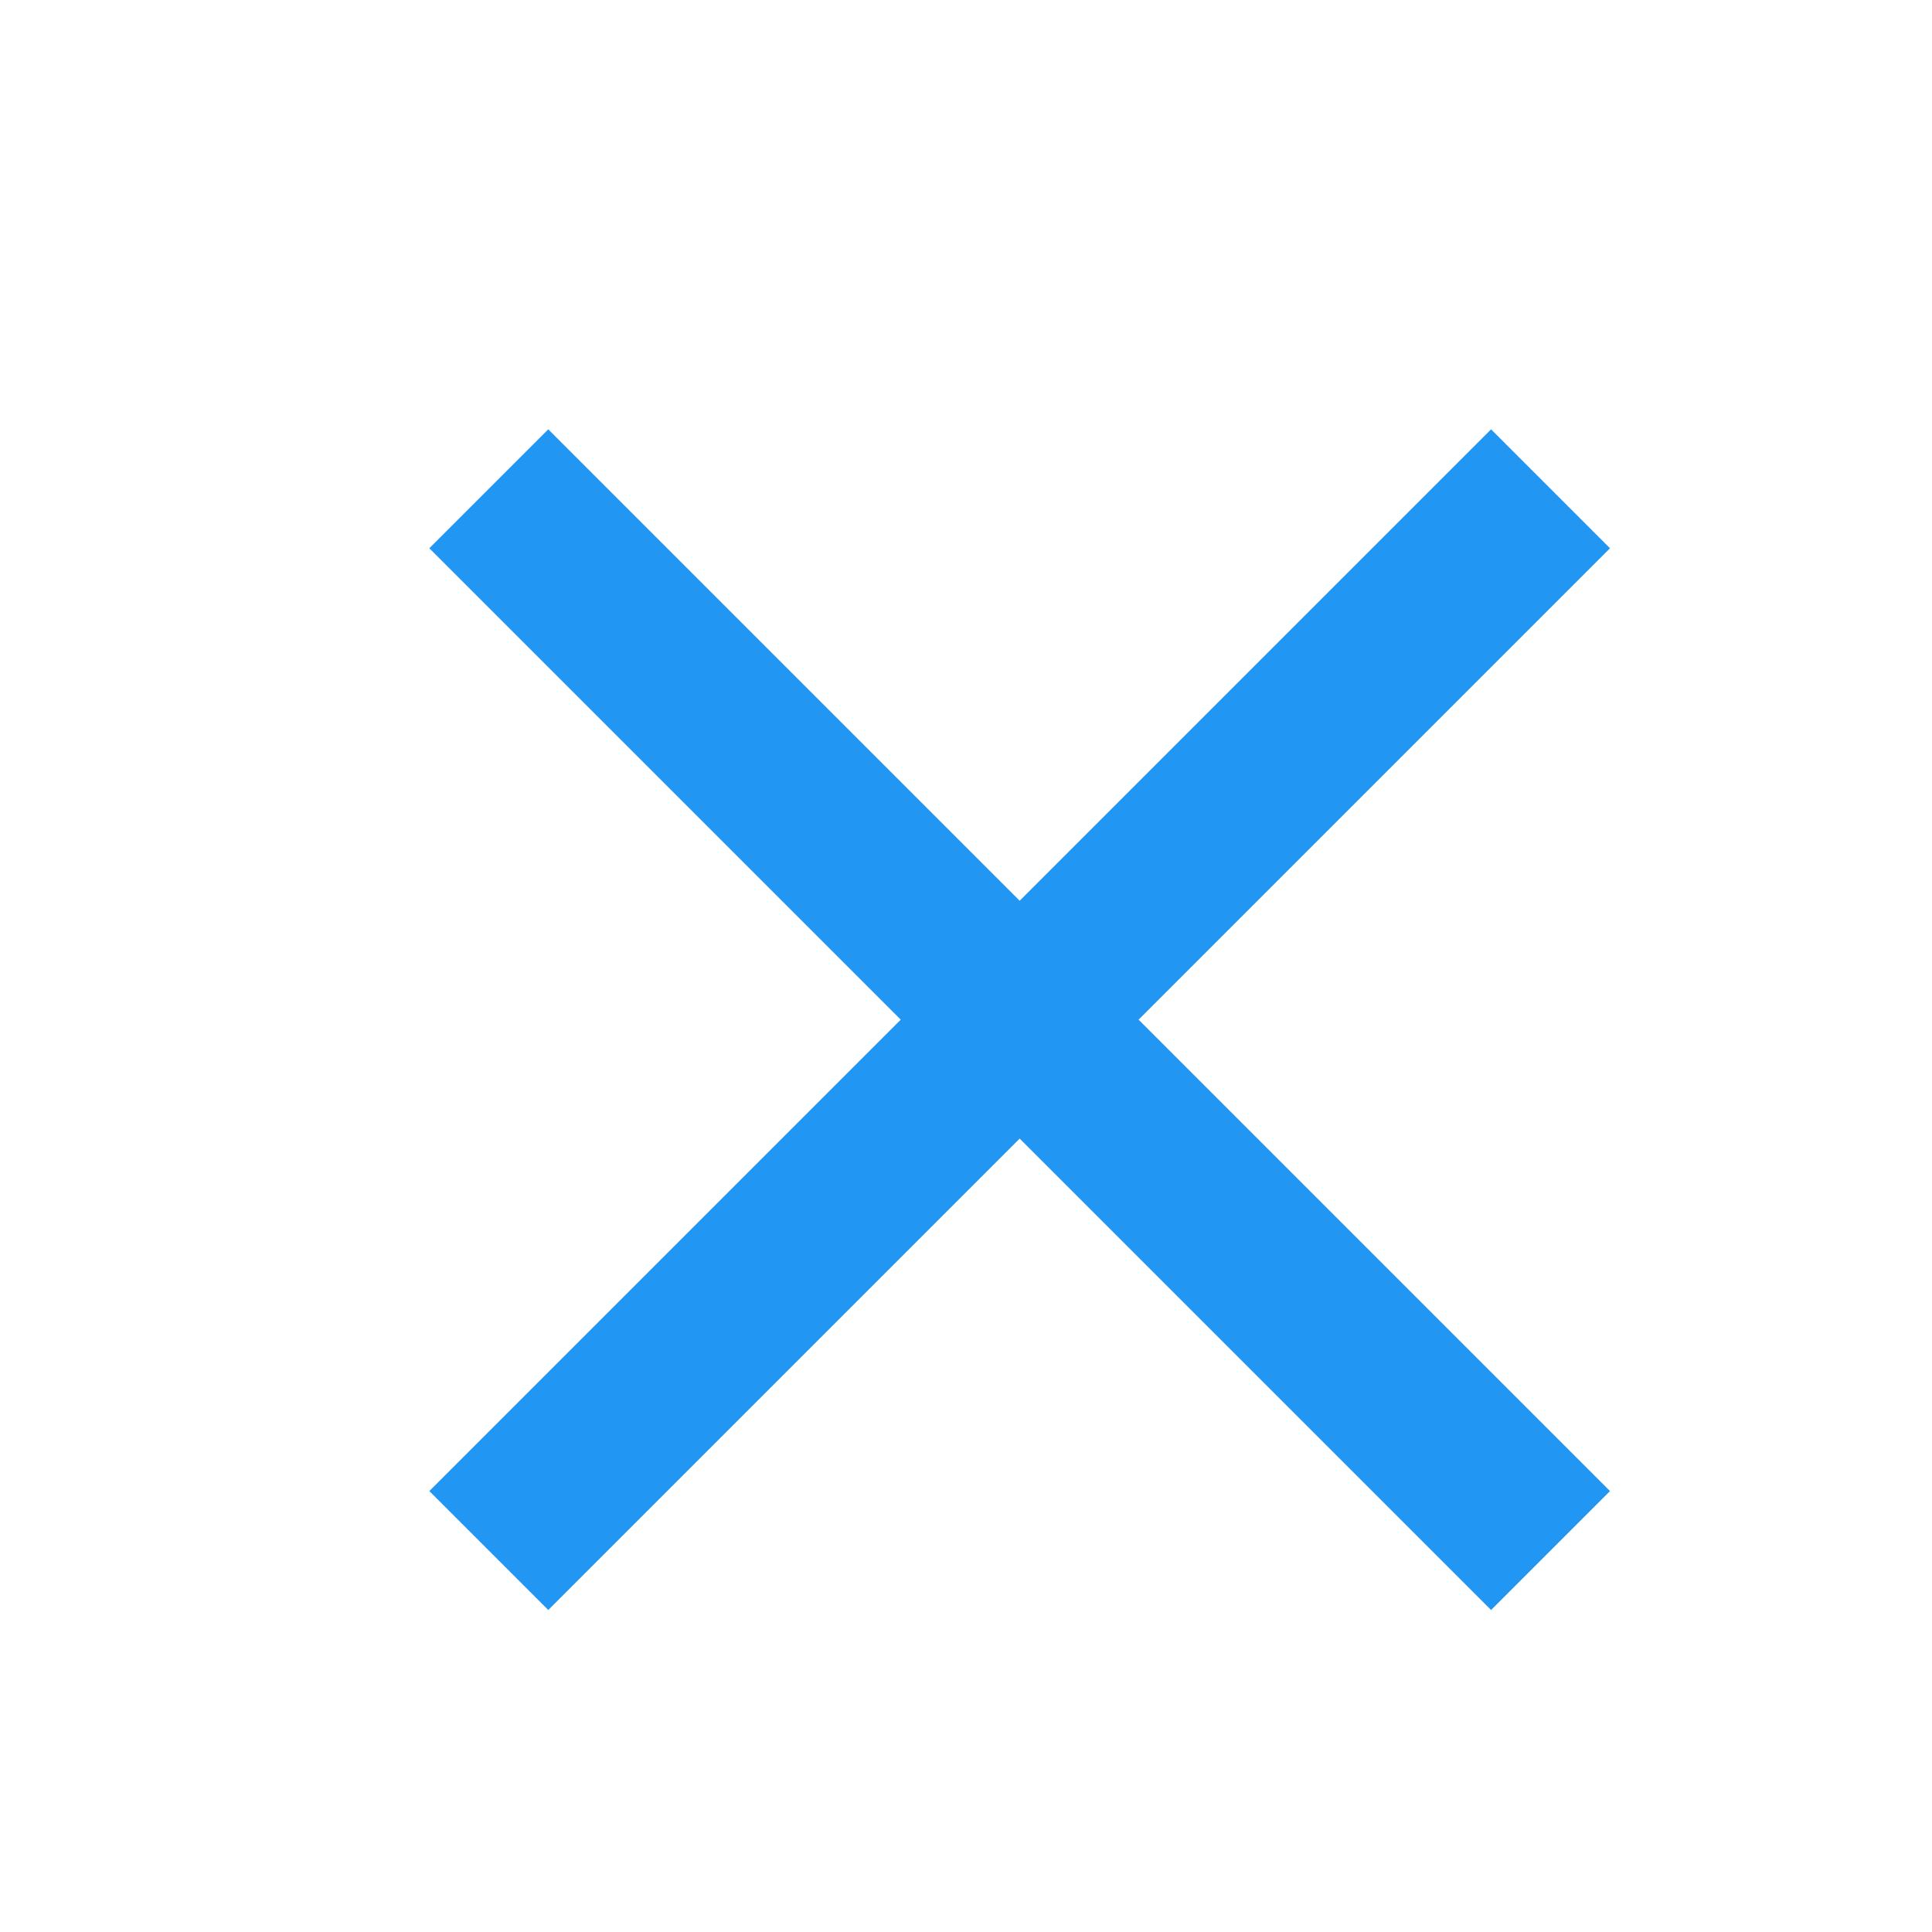
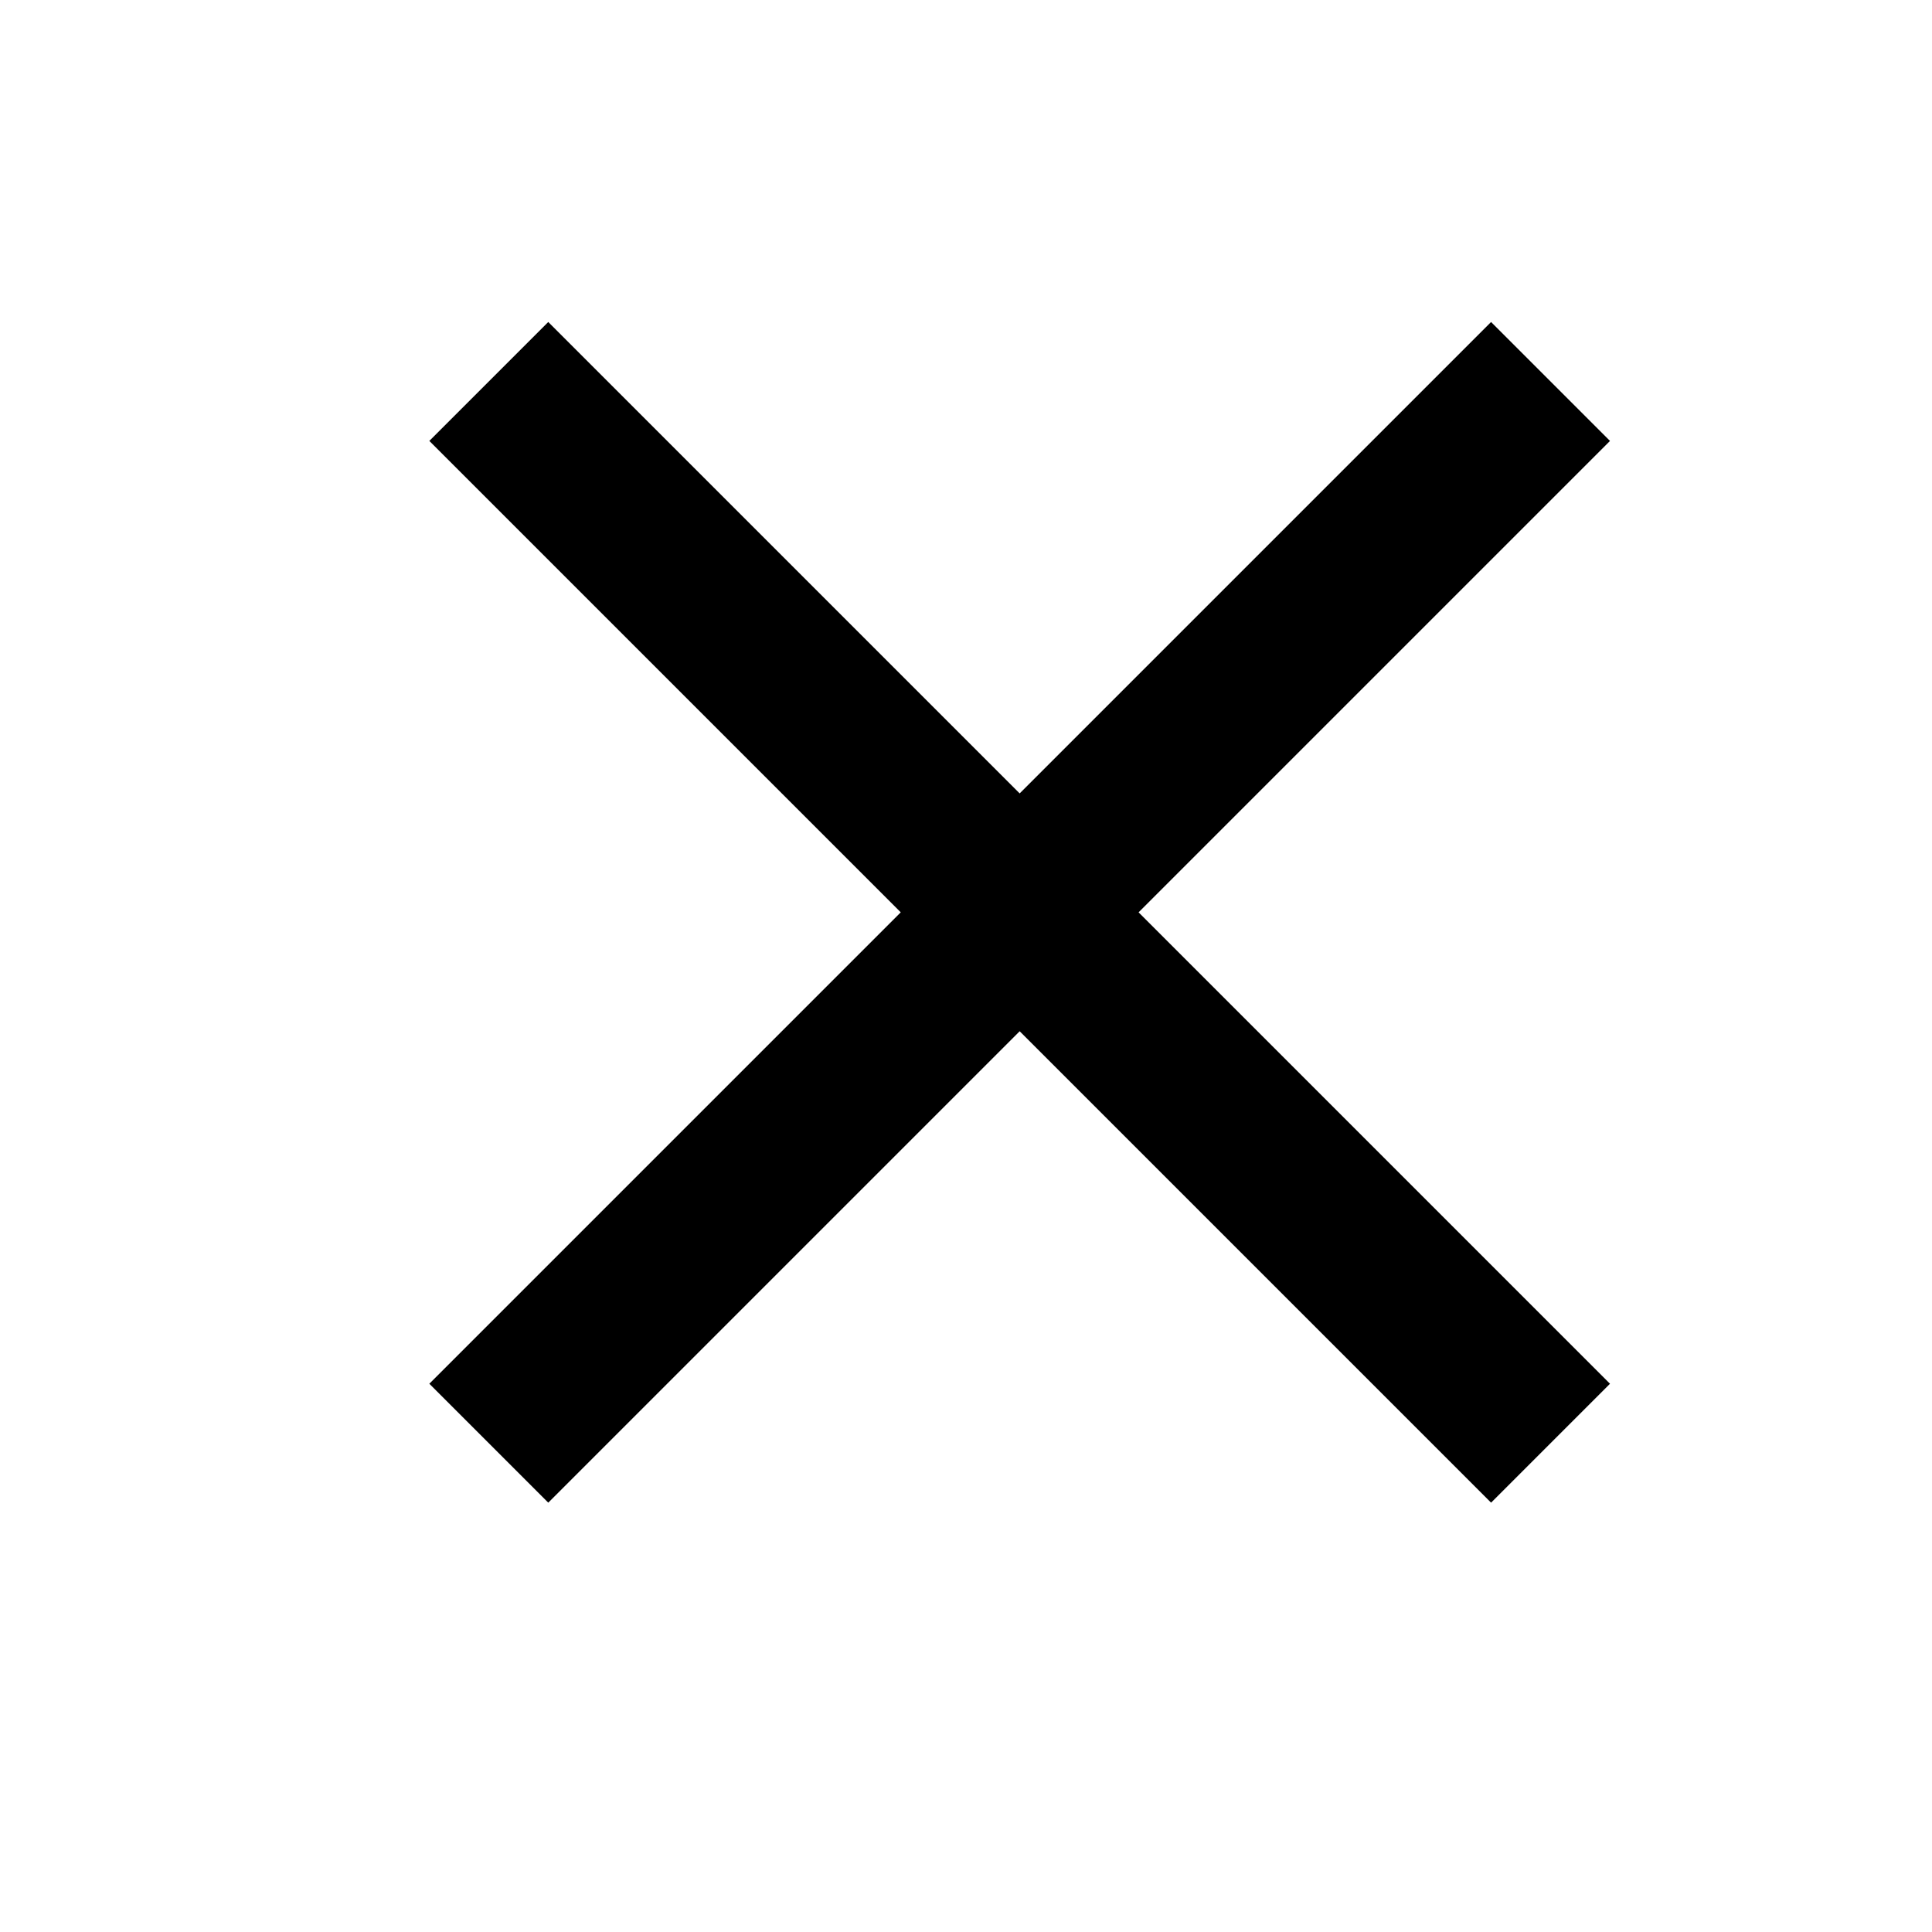
<svg xmlns="http://www.w3.org/2000/svg" width="18" height="18" fill="none">
-   <path d="M15 5.108 13.892 4 9.5 8.392 5.108 4 4 5.108 8.392 9.5 4 13.892 5.108 15 9.5 10.608 13.892 15 15 13.892 10.608 9.5 15 5.108Z" fill="#2196F3" />
+   <path d="M15 4.108 13.892 3 9.5 7.392 5.108 3 4 4.108 8.392 8.5 4 12.892 5.108 14 9.5 9.608 13.892 14 15 12.892 10.608 8.5 15 4.108Z" fill="#000" />
</svg>
